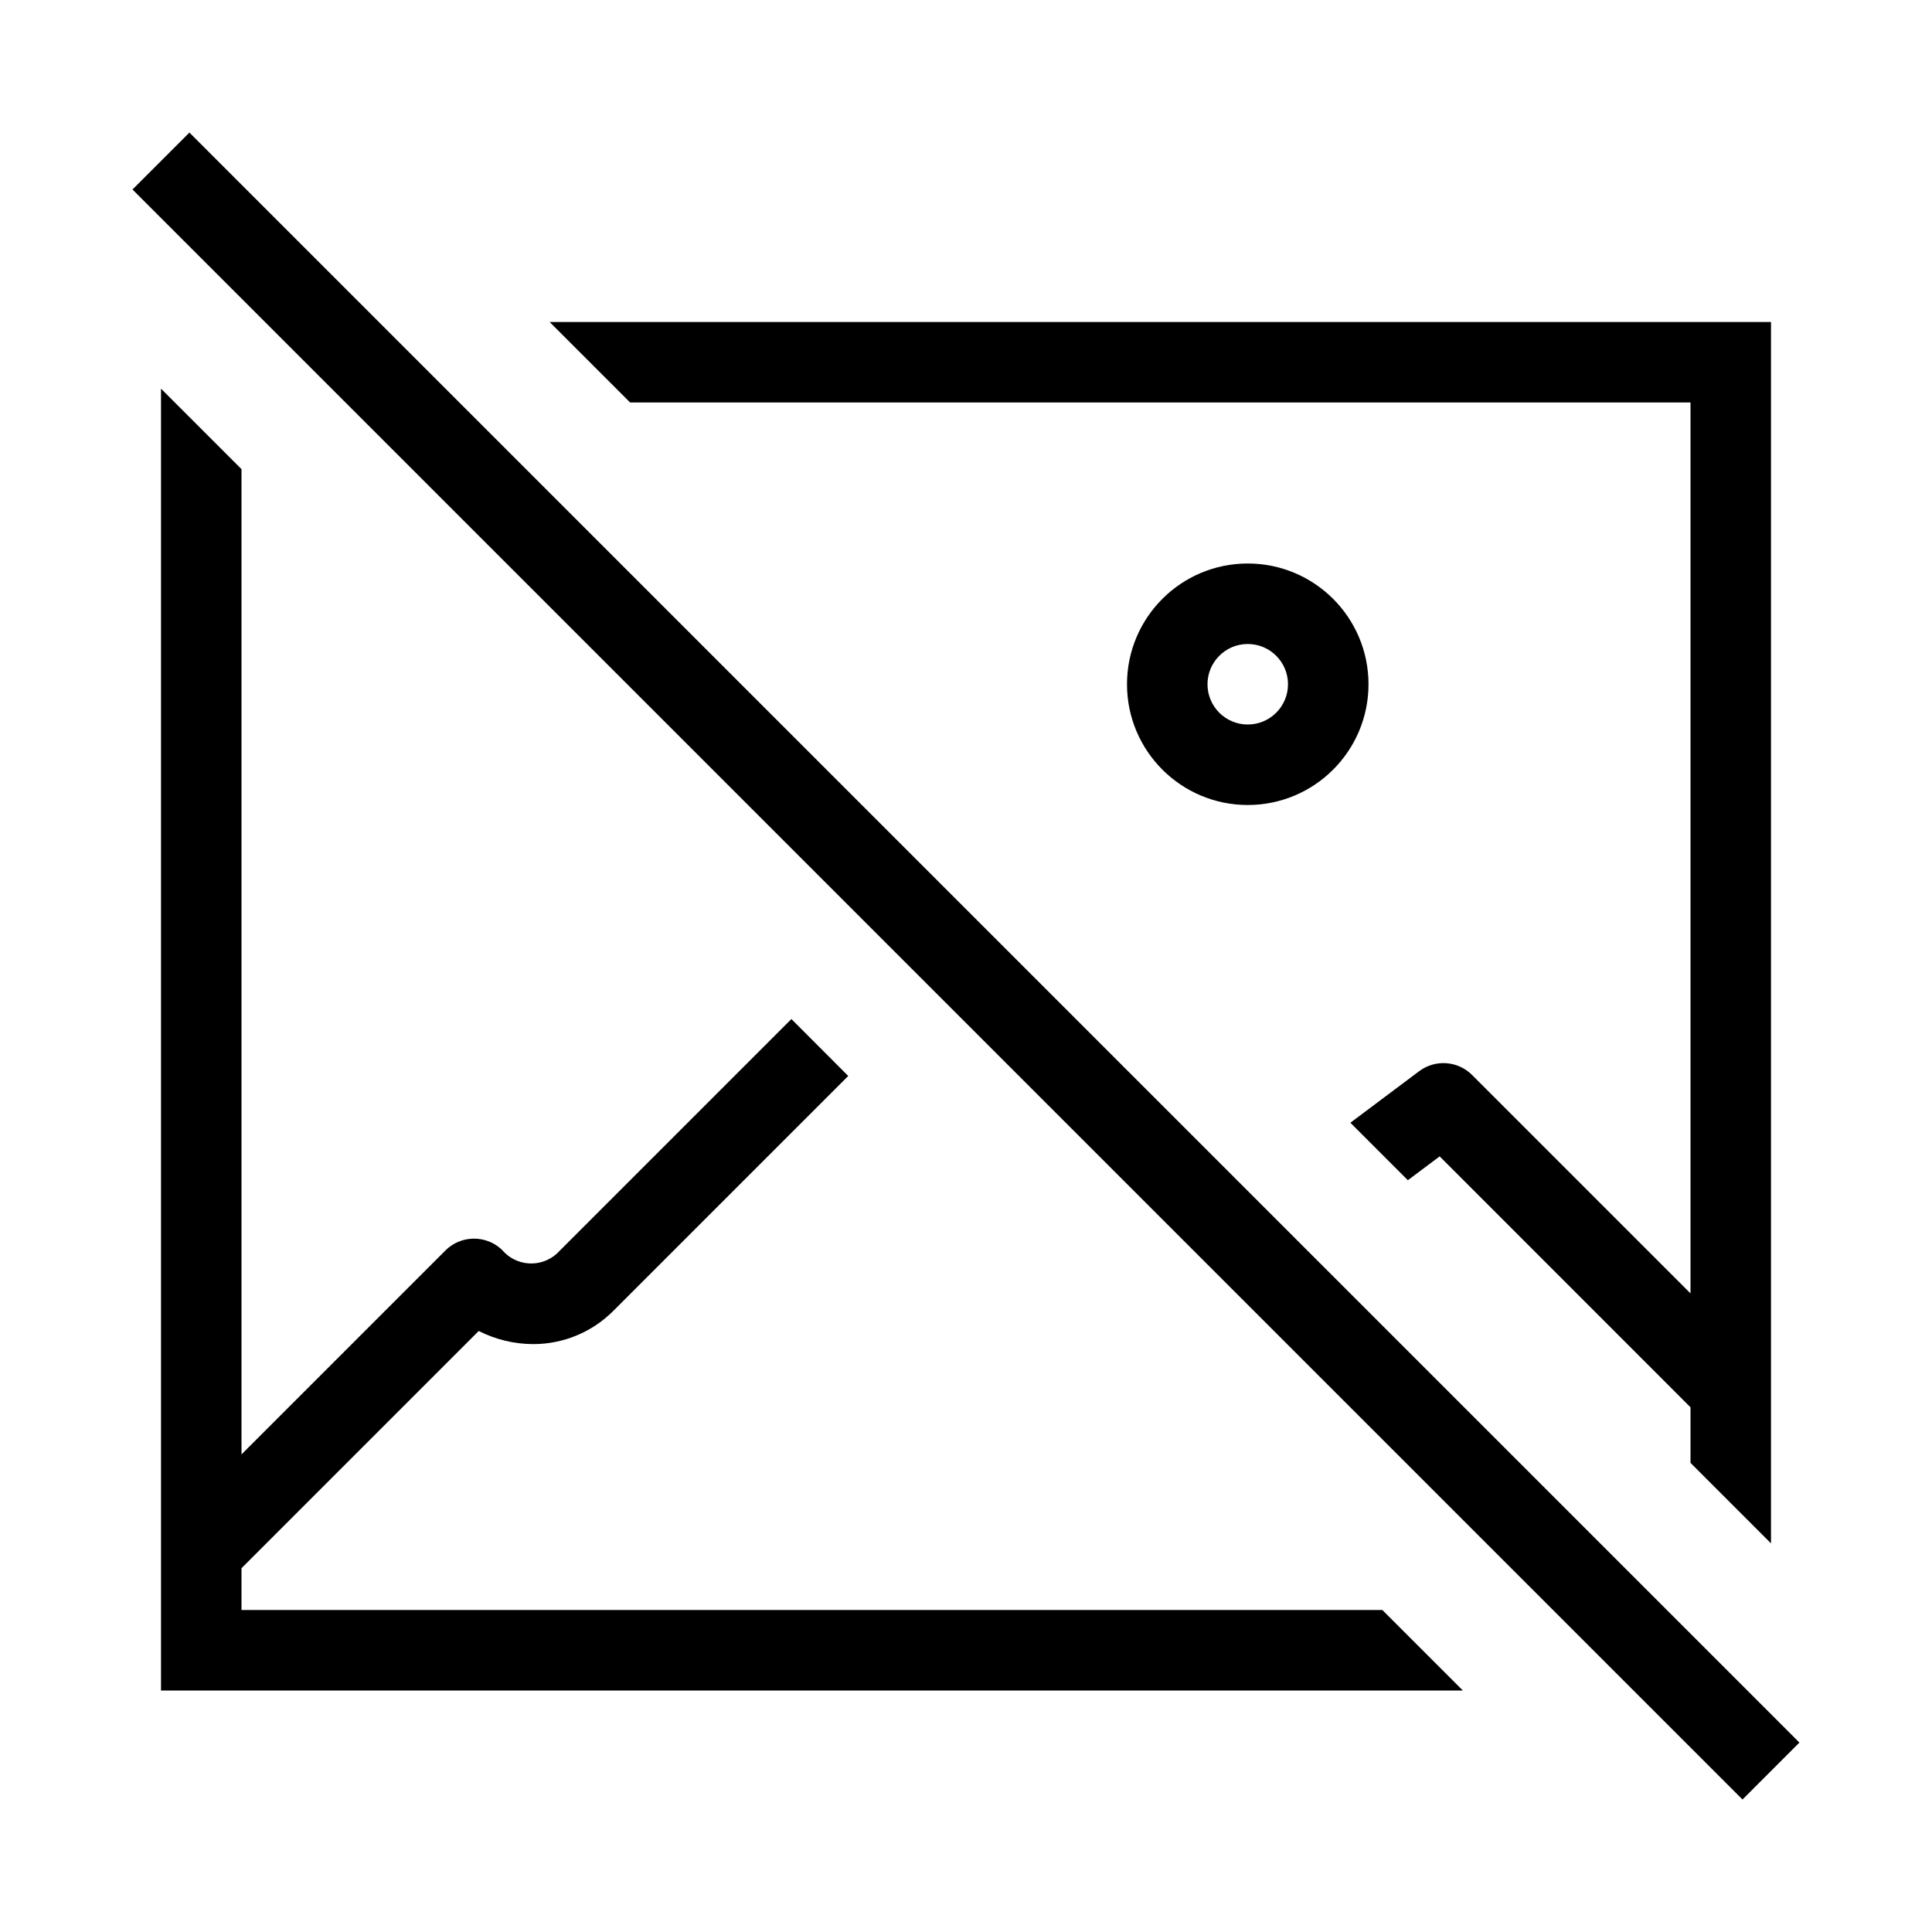
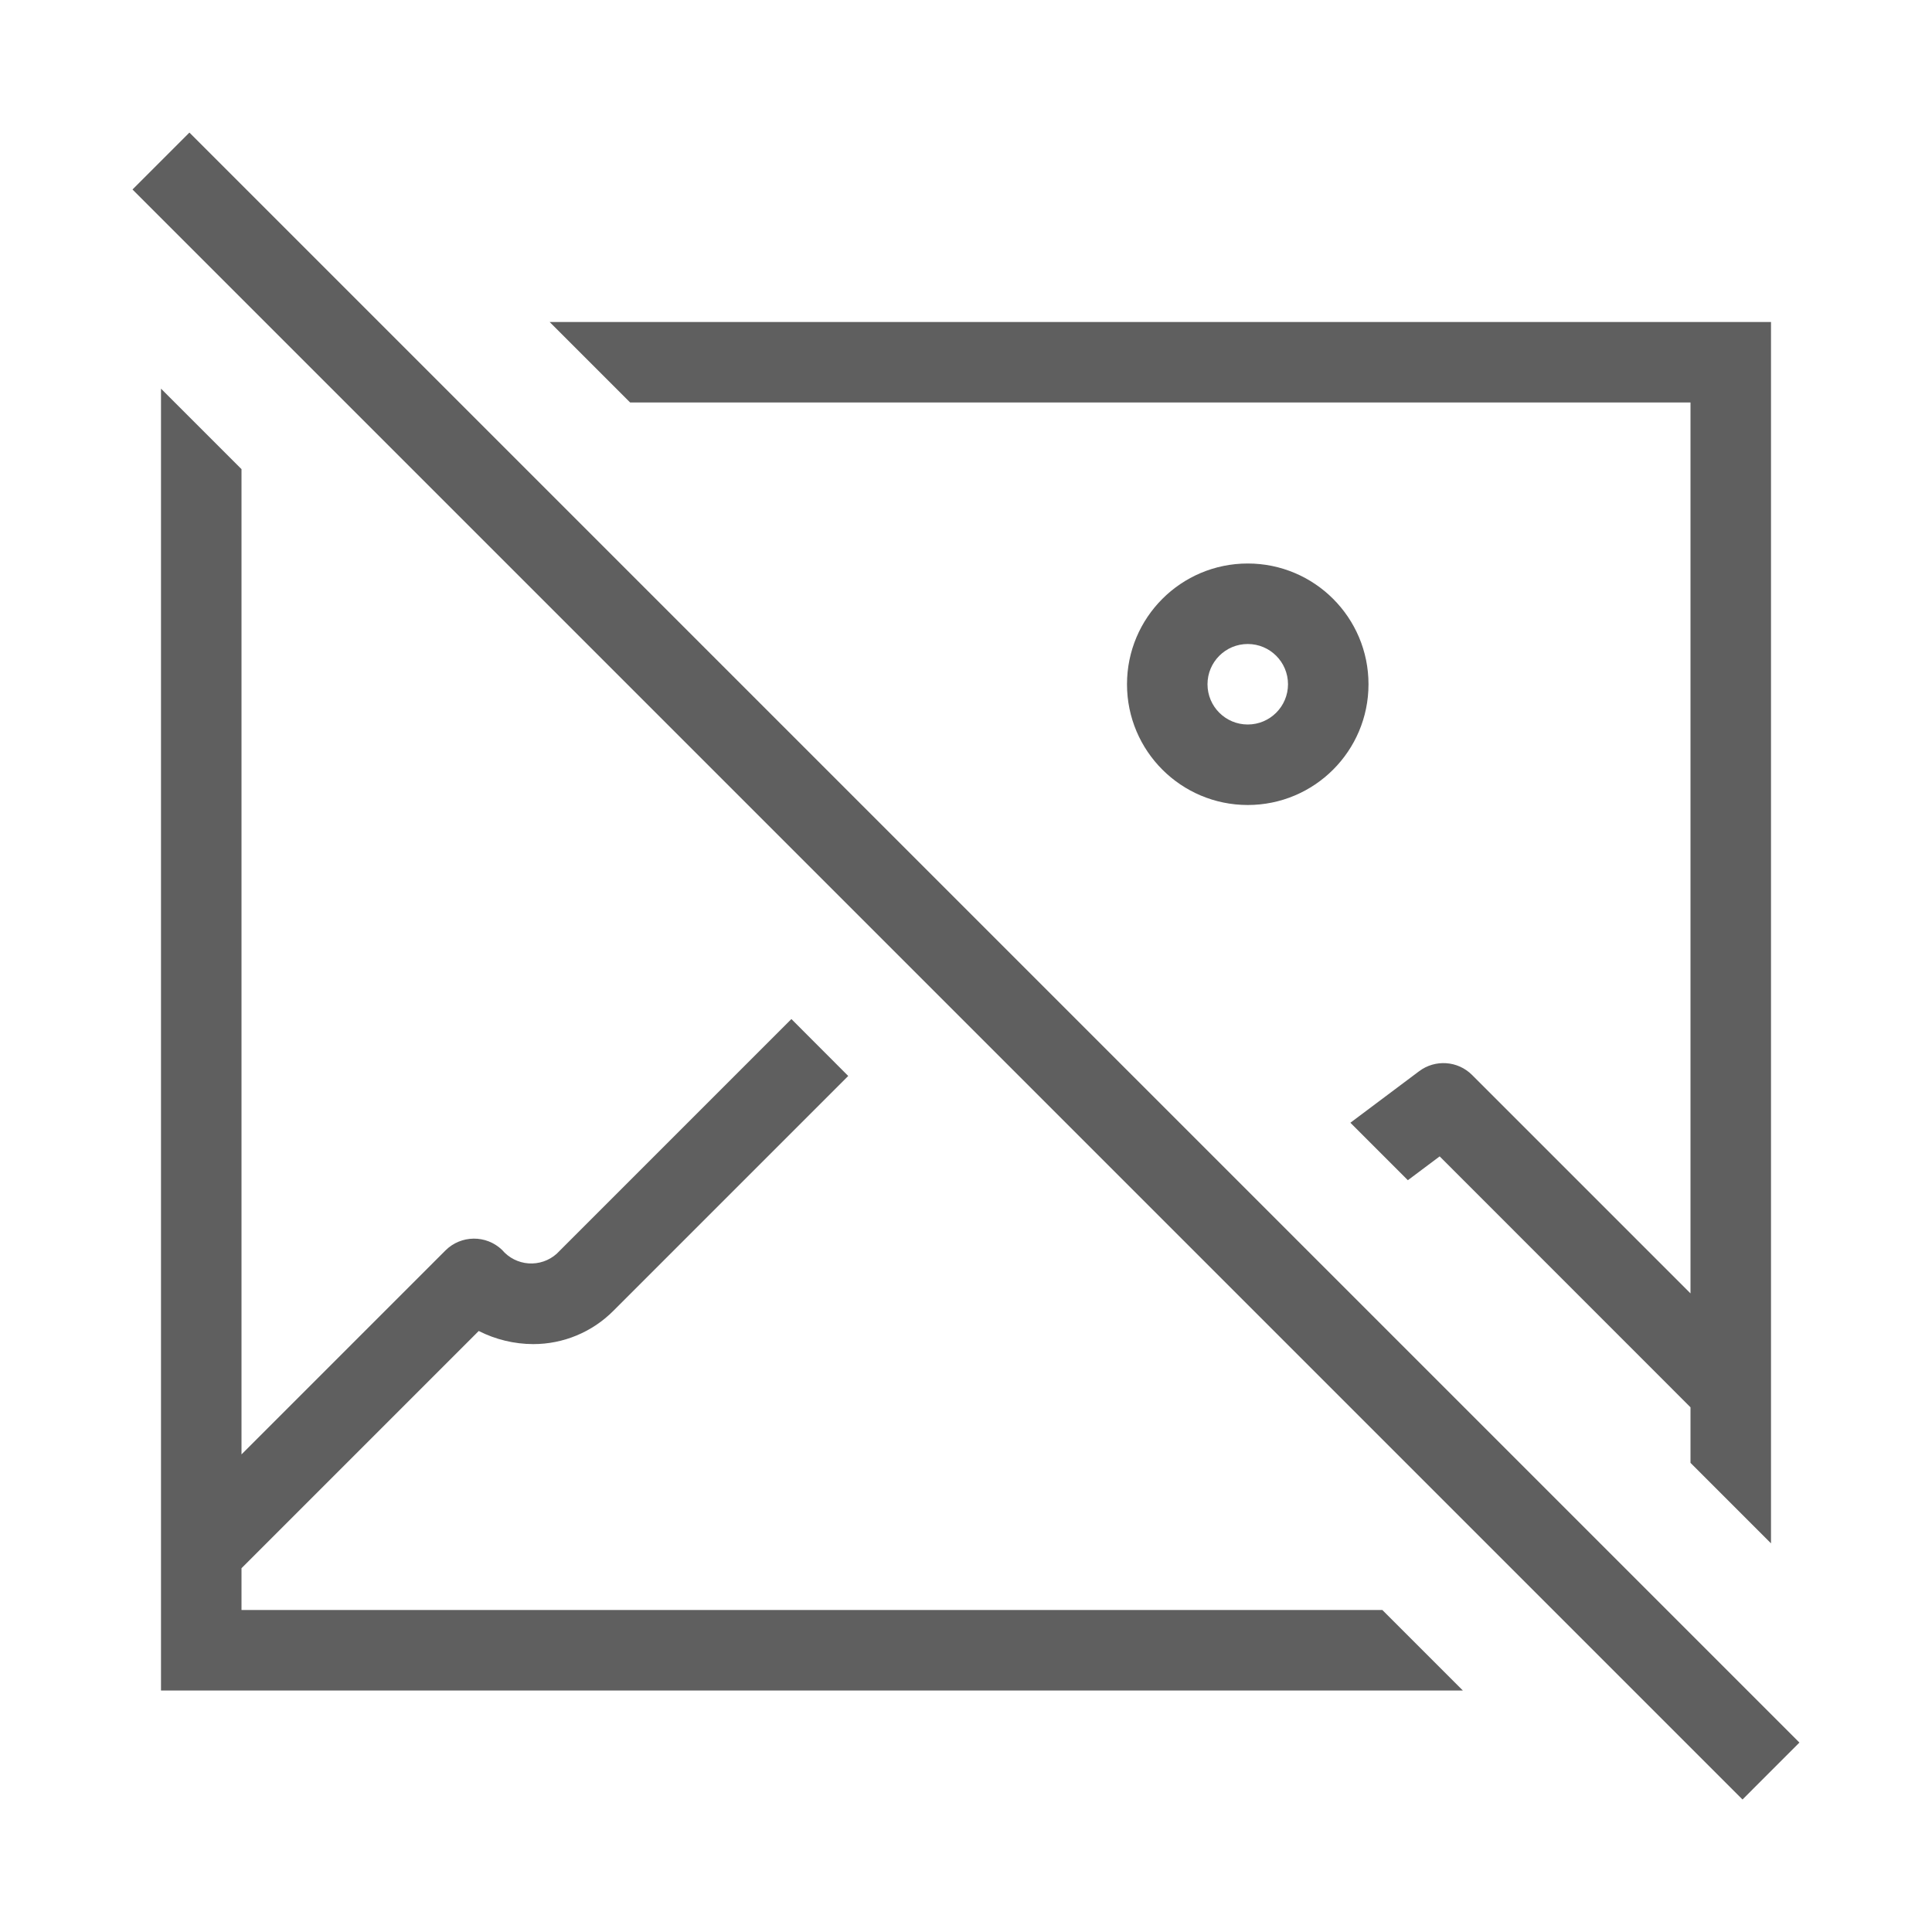
- <svg xmlns="http://www.w3.org/2000/svg" width="800px" height="800px" viewBox="0 0 24 24">
+ <svg xmlns="http://www.w3.org/2000/svg" width="800px" height="800px" viewBox="0 0 24 24" fill="#5f5f5f">
  <path d="M7.828 5l-1-1H22v15.172l-1-1v-.69l-3.116-3.117-.395.296-.714-.714.854-.64a.503.503 0 0 1 .657.046L21 16.067V5zM3 20v-.519l2.947-2.947a1.506 1.506 0 0 0 .677.163 1.403 1.403 0 0 0 .997-.415l2.916-2.916-.706-.707-2.916 2.916a.474.474 0 0 1-.678-.048.503.503 0 0 0-.704.007L3 18.067V5.828l-1-1V21h16.172l-1-1zM17 8.5A1.5 1.5 0 1 1 15.5 7 1.5 1.5 0 0 1 17 8.5zm-1 0a.5.5 0 1 0-.5.5.5.5 0 0 0 .5-.5zm5.646 13.854l.707-.707-20-20-.707.707z" />
  <path fill="none" d="M0 0h24v24H0z" />
</svg>
